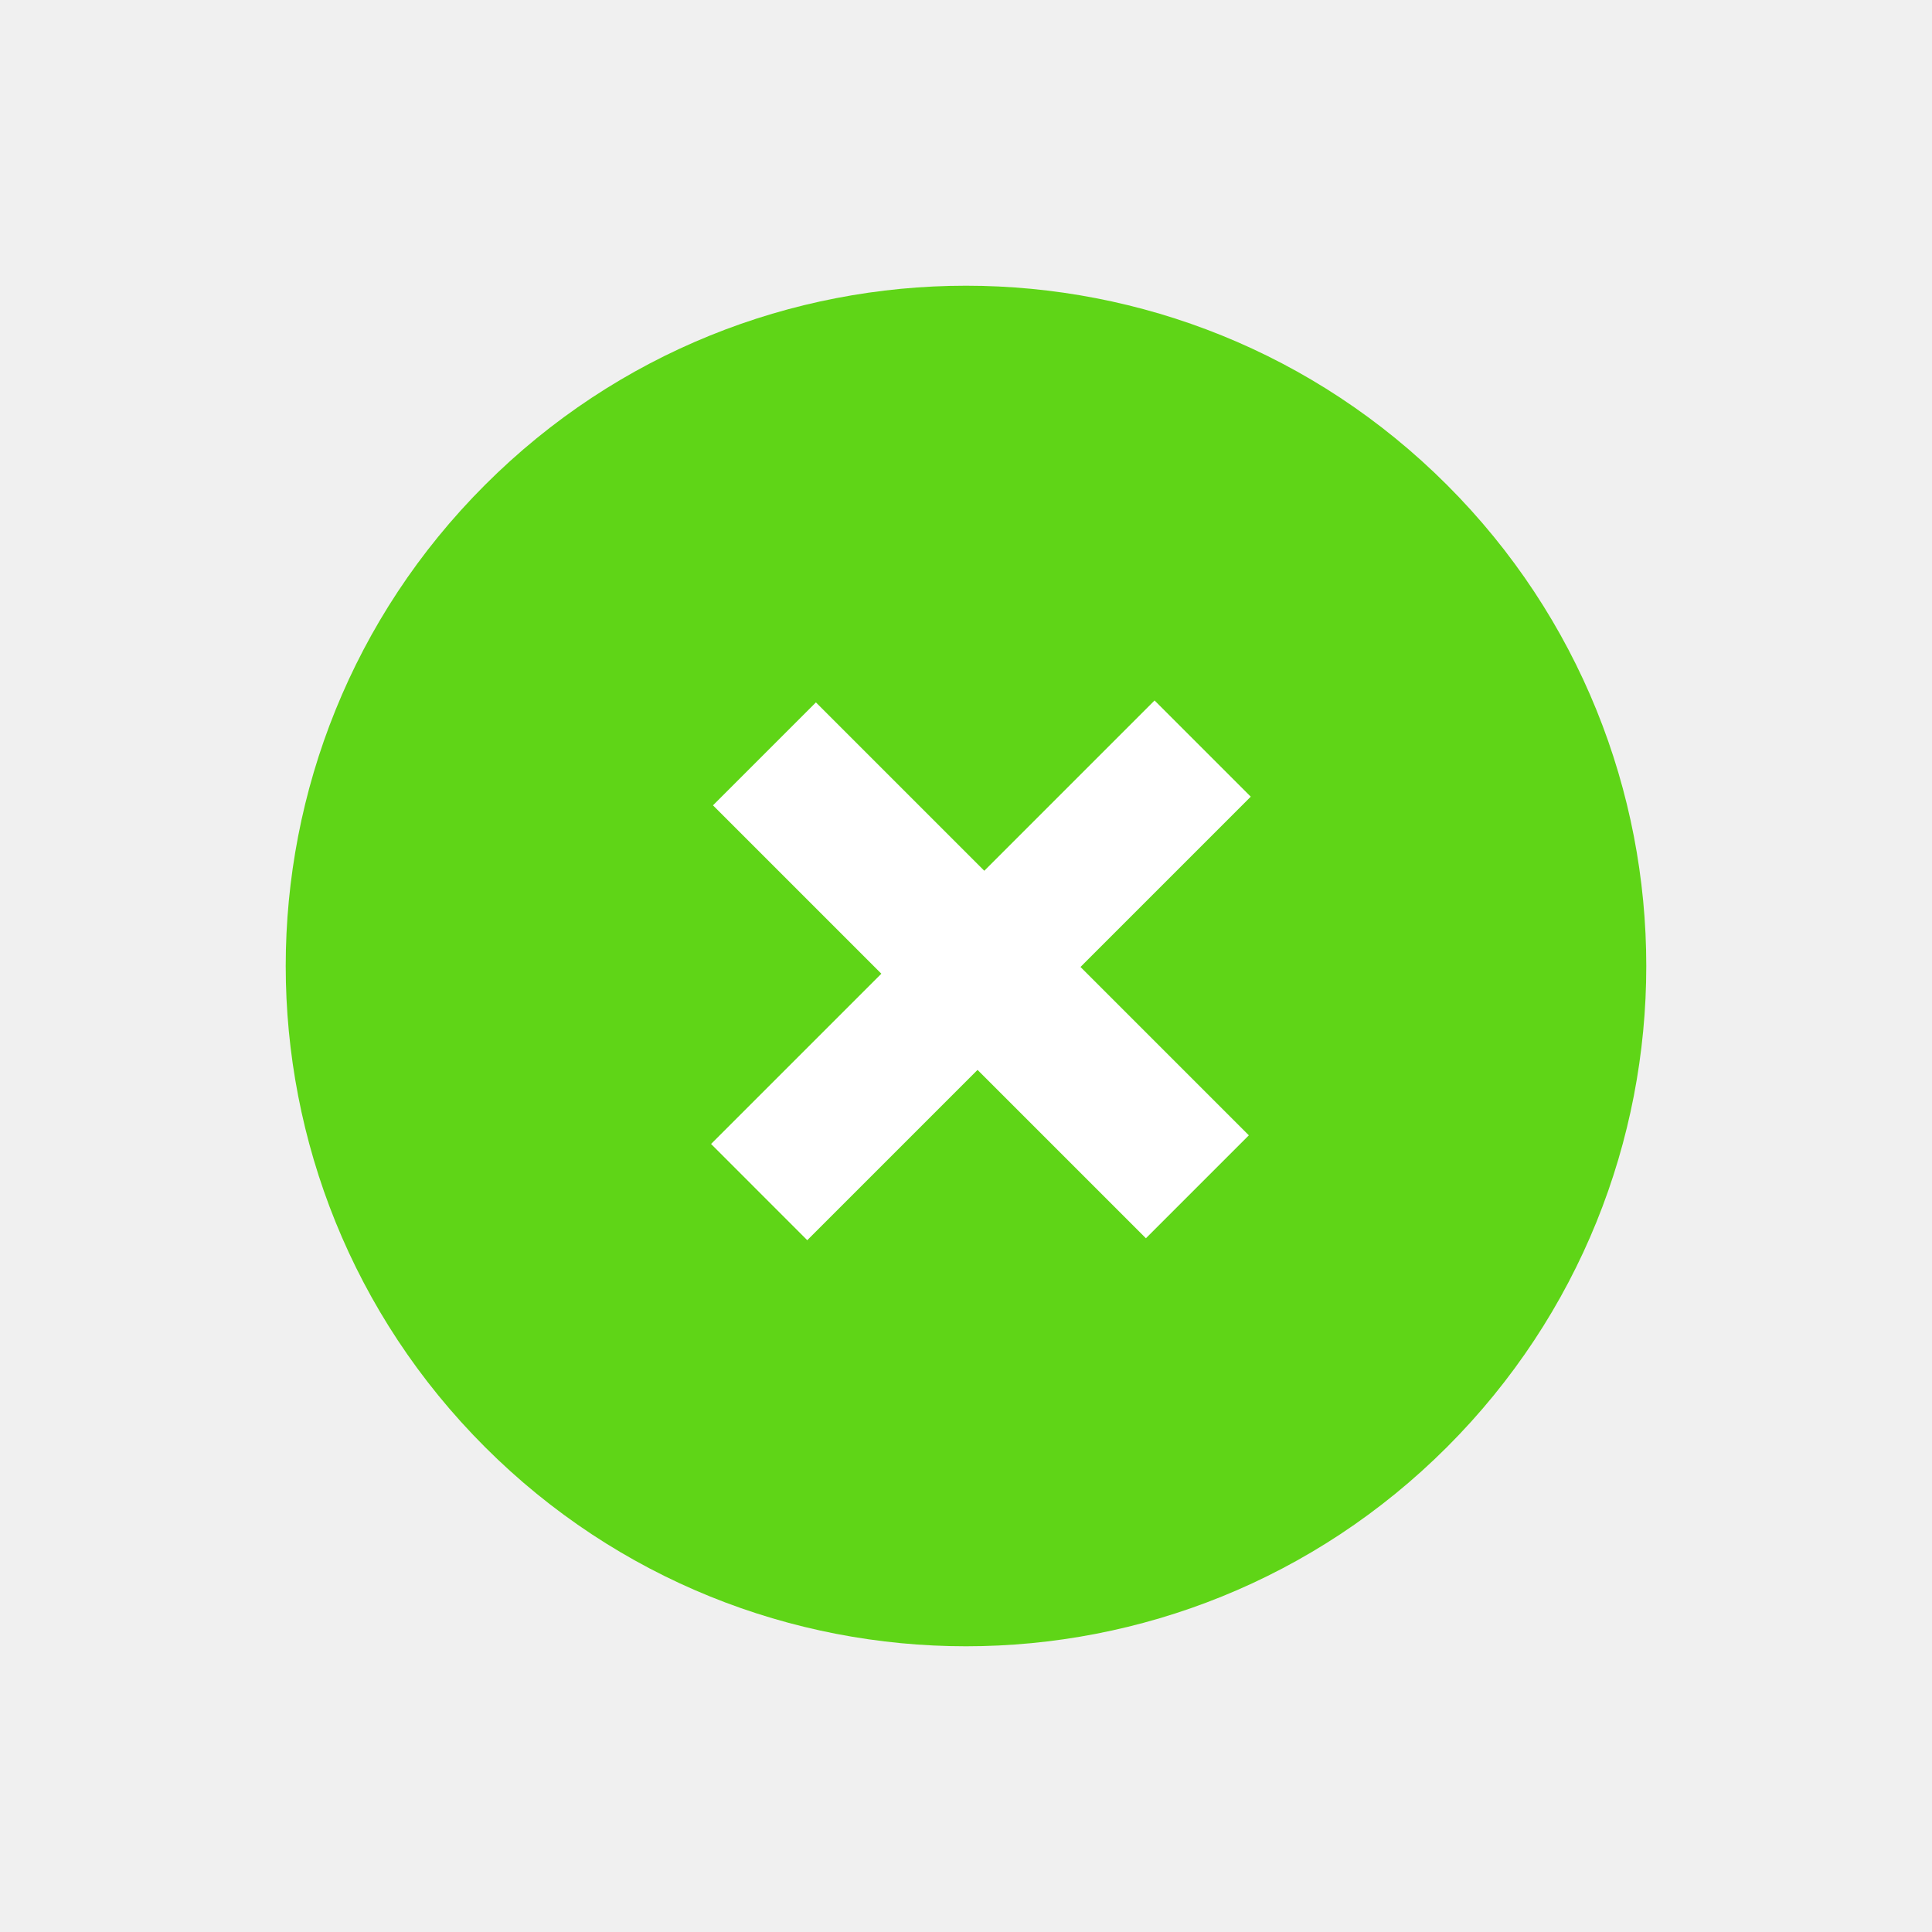
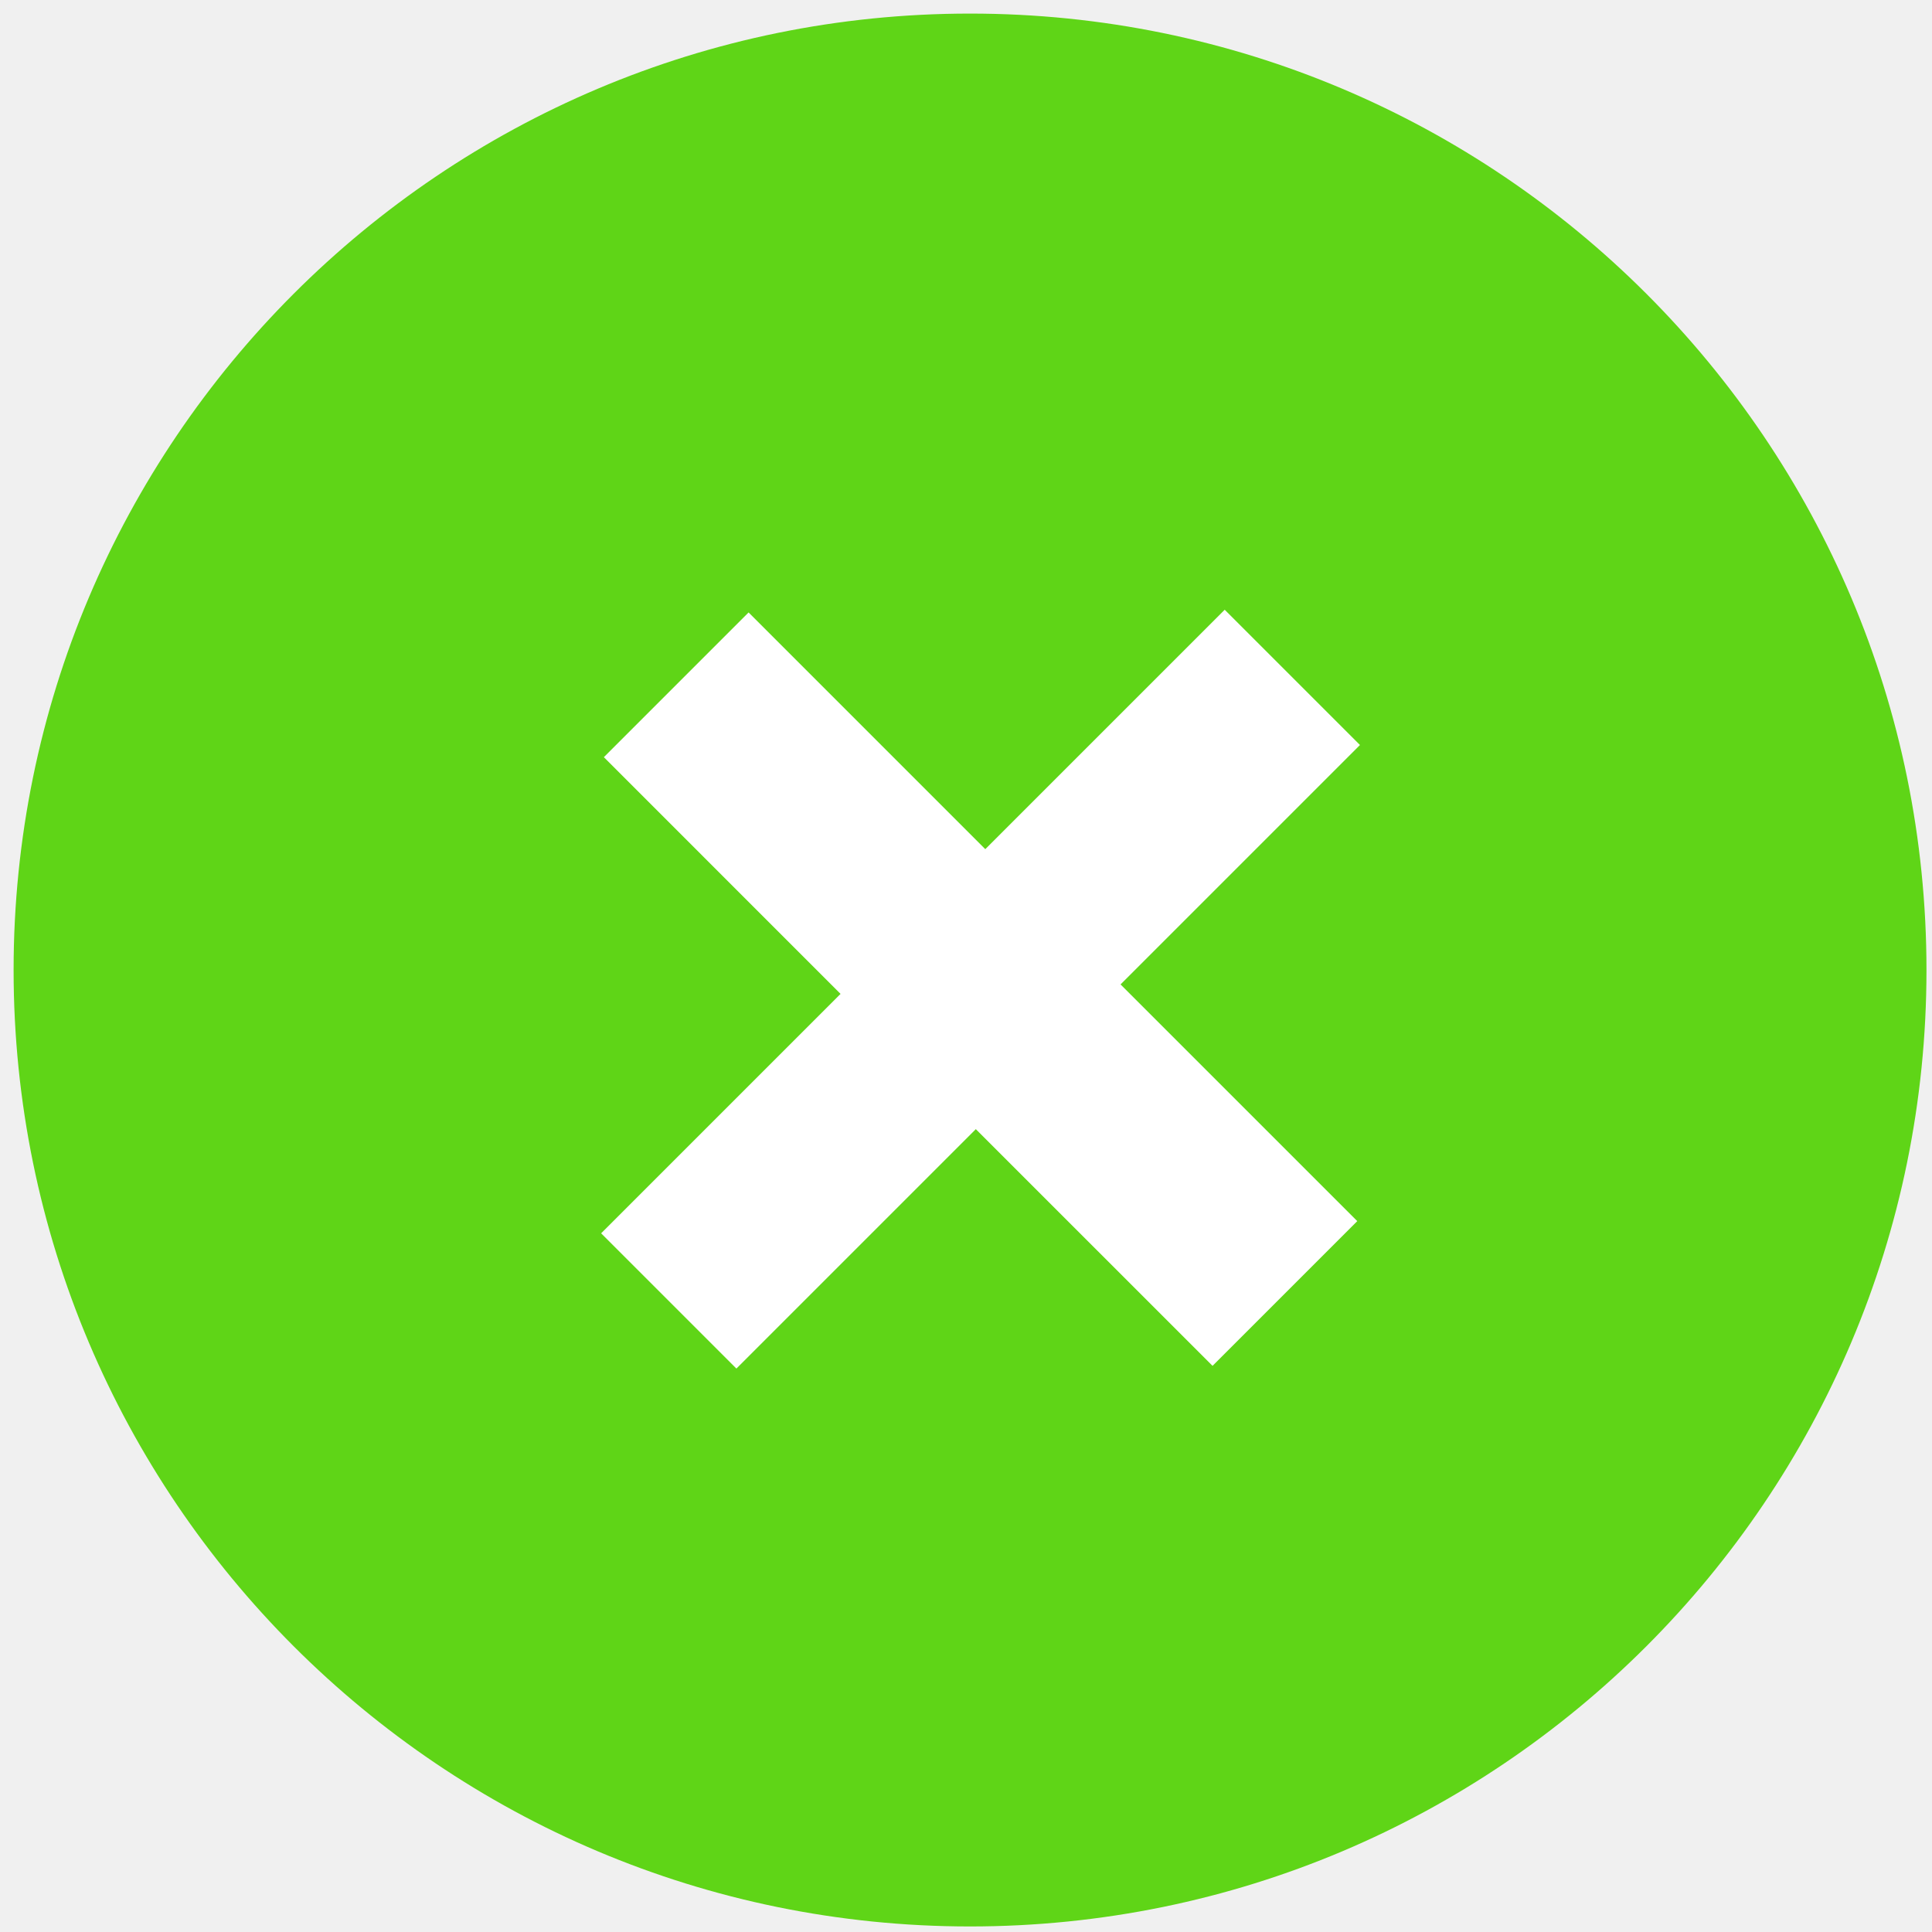
- <svg xmlns="http://www.w3.org/2000/svg" width="142" height="142" viewBox="0 0 142 142" fill="none">
-   <circle cx="71" cy="71" r="50" transform="rotate(-45 71 71)" fill="#5FD517" />
-   <path d="M91.93 58.555L79.415 71.071L91.789 83.445L84.223 91.011L71.849 78.637L59.333 91.153L52.262 84.081L64.778 71.566L52.403 59.191L59.969 51.625L72.344 64L84.859 51.484L91.93 58.555Z" fill="white" />
+ <svg xmlns="http://www.w3.org/2000/svg" width="101" height="101" viewBox="0 0 101 101" fill="none">
+   <circle cx="50.711" cy="50.71" r="50" fill="#5FD517" />
+   <path d="M71.095 38.947L58.579 51.463L70.954 63.837L63.388 71.403L51.013 59.029L38.497 71.545L31.426 64.474L43.942 51.958L31.568 39.583L39.134 32.017L51.508 44.392L64.024 31.876L71.095 38.947Z" fill="white" />
</svg>
